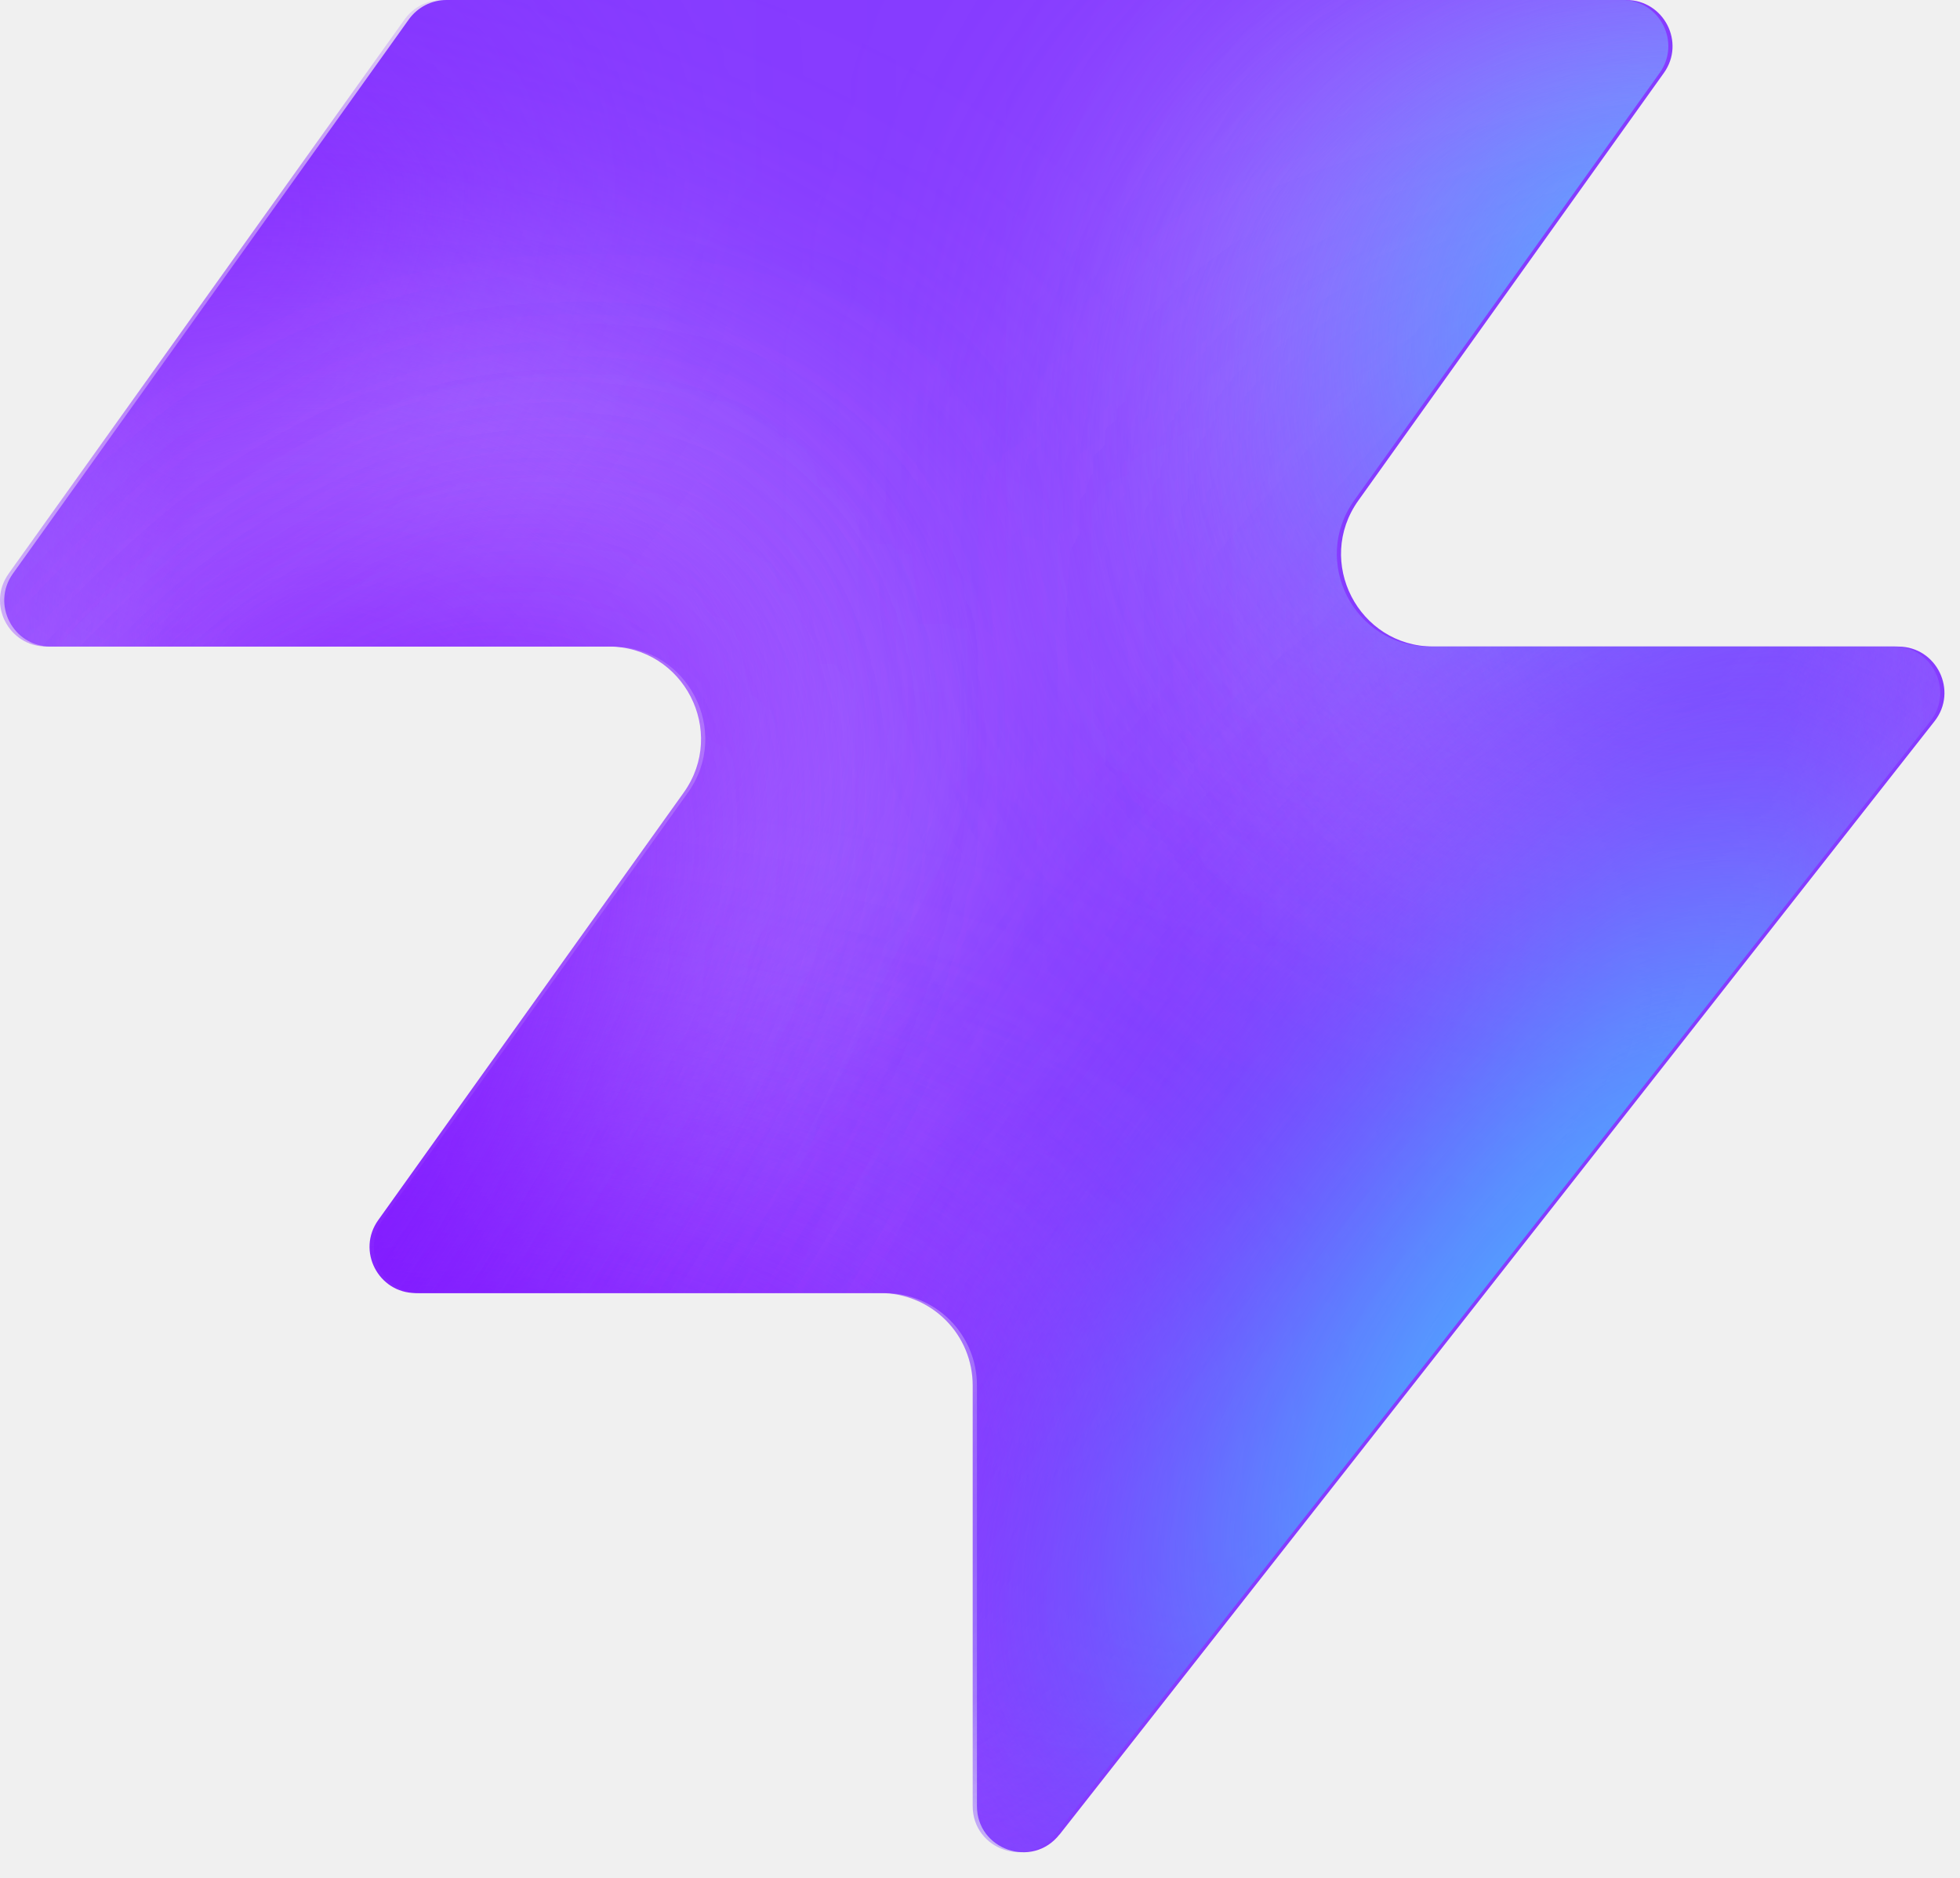
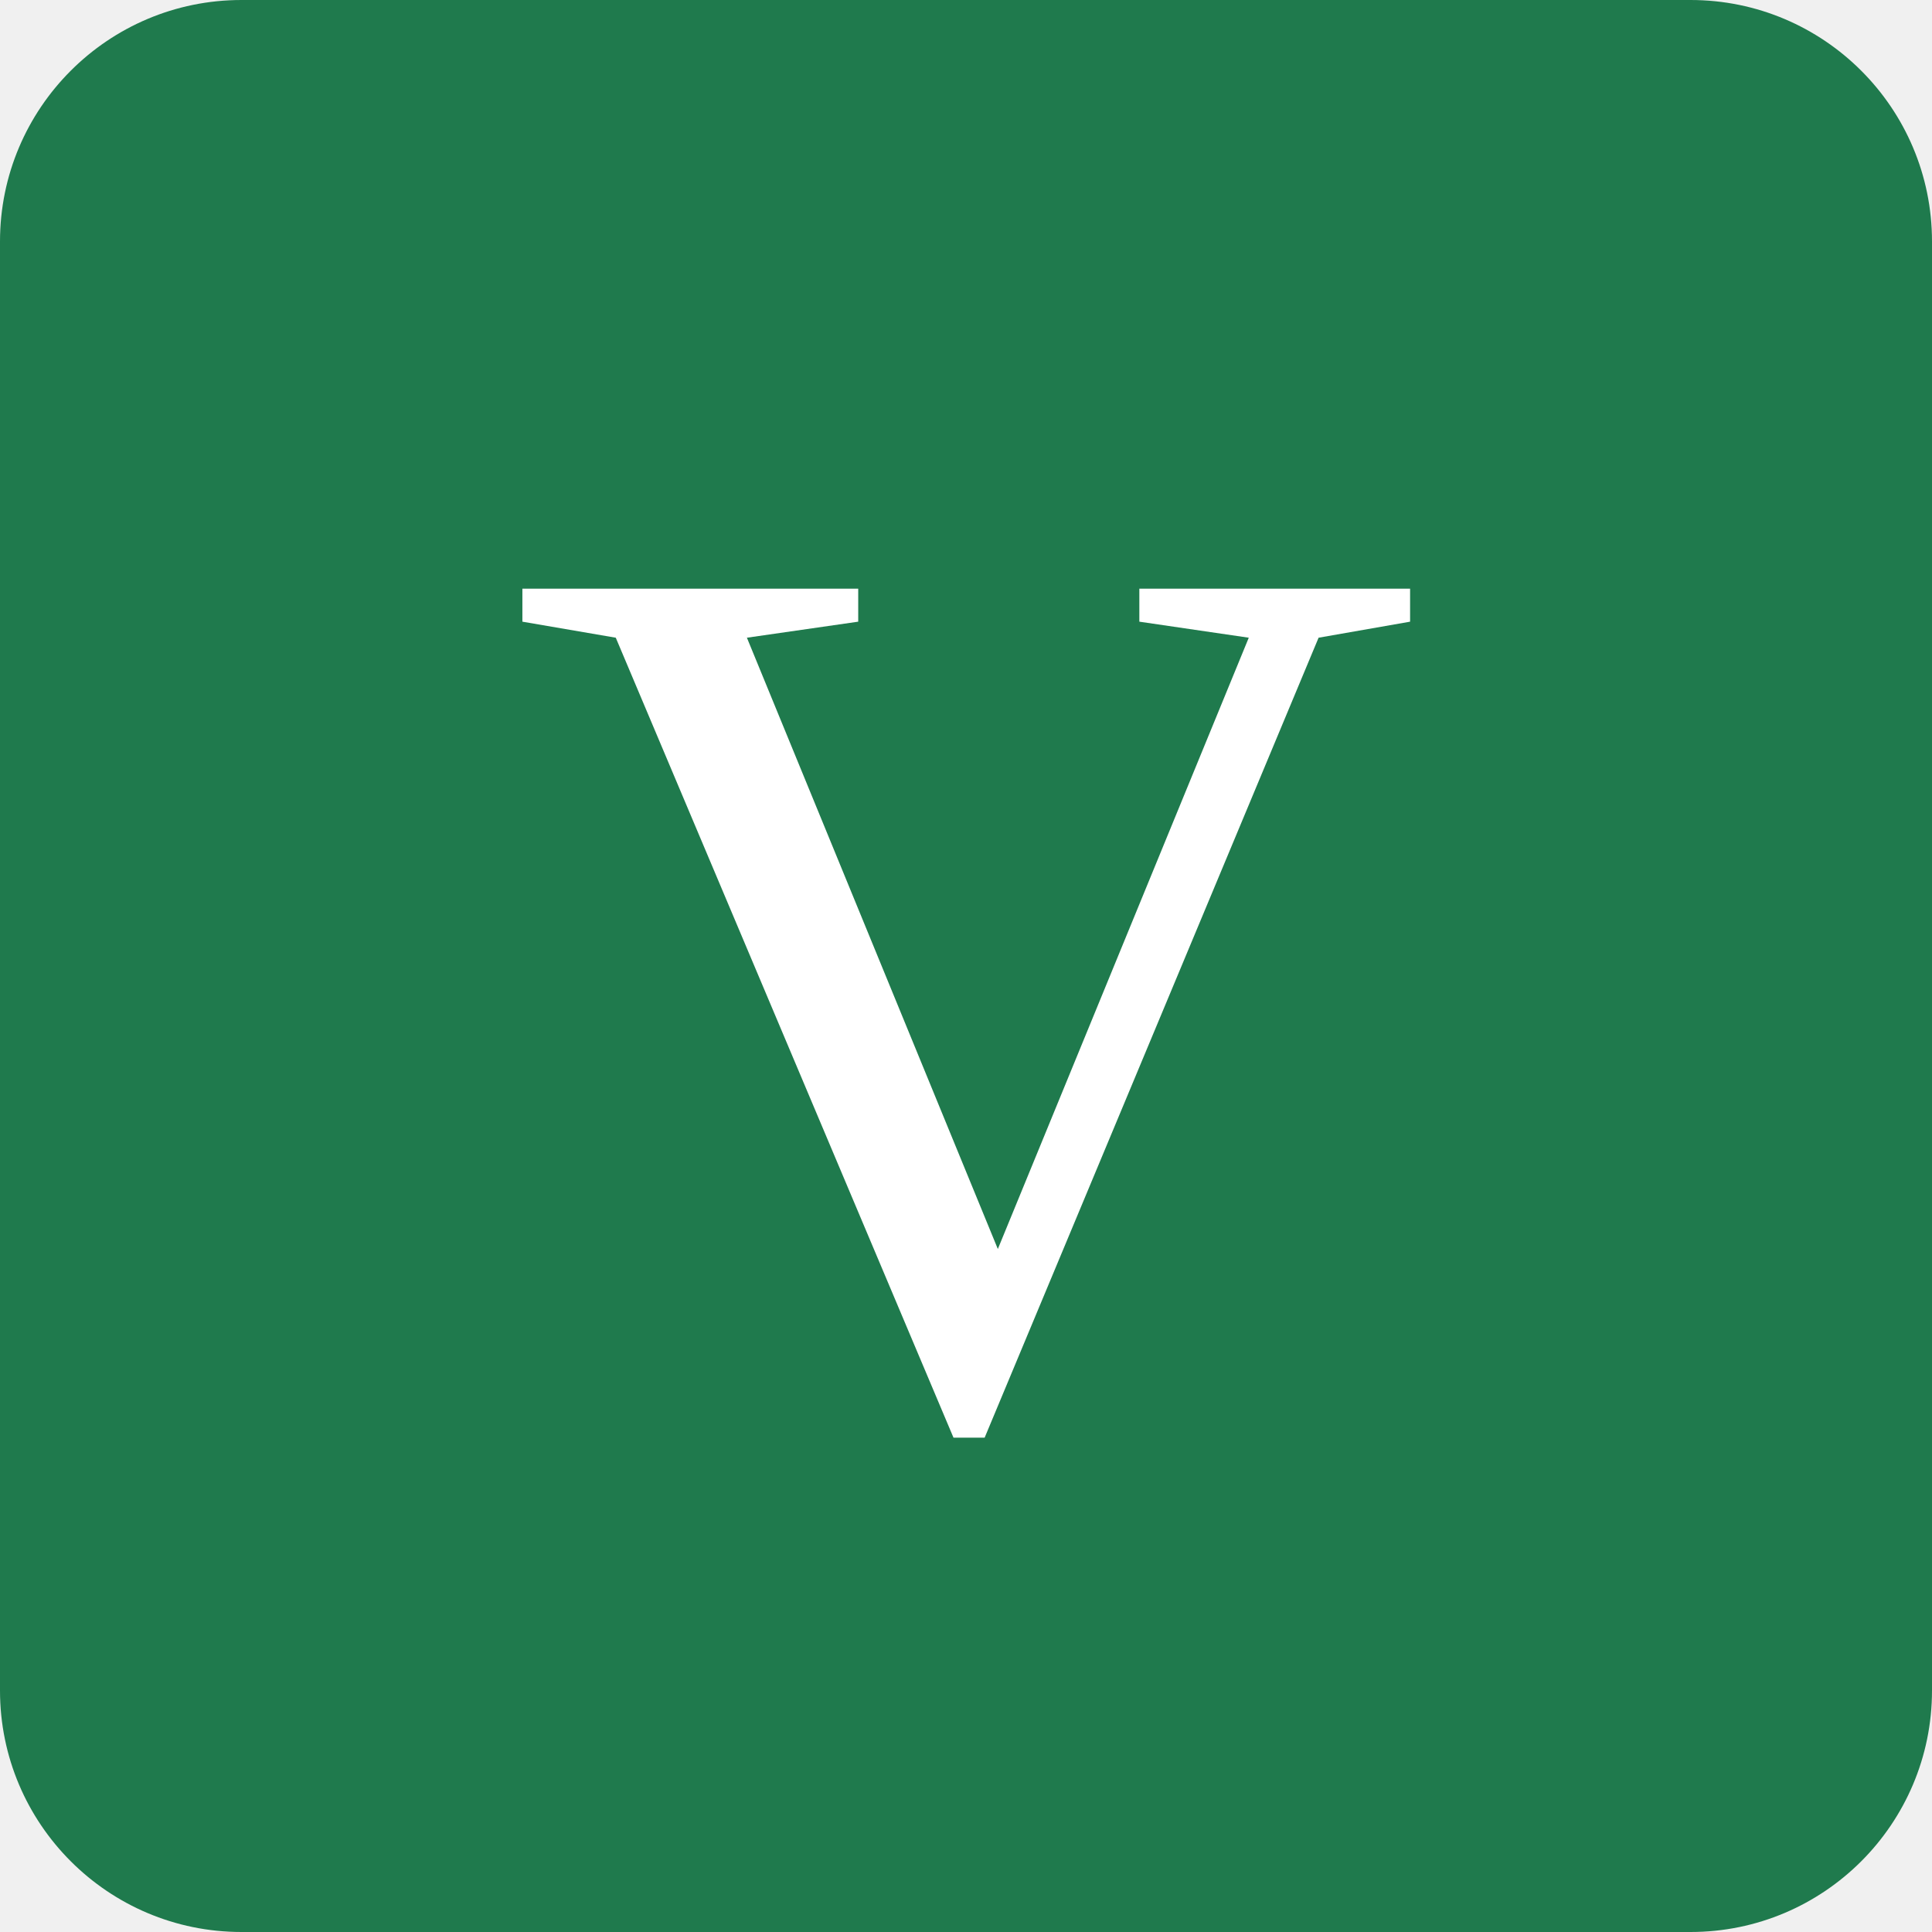
- <svg xmlns="http://www.w3.org/2000/svg" width="48" height="46" fill="none" viewBox="0 0 48 46">
-   <path fill="#863bff" d="M25.946 44.938c-.664.845-2.021.375-2.021-.698V33.937a2.26 2.26 0 0 0-2.262-2.262H10.287c-.92 0-1.456-1.04-.92-1.788l7.48-10.471c1.07-1.497 0-3.578-1.842-3.578H1.237c-.92 0-1.456-1.04-.92-1.788L10.013.474c.214-.297.556-.474.92-.474h28.894c.92 0 1.456 1.04.92 1.788l-7.48 10.471c-1.07 1.498 0 3.579 1.842 3.579h11.377c.943 0 1.473 1.088.89 1.83L25.947 44.94z" style="fill:#863bff;fill:color(display-p3 .525 .23 1);fill-opacity:1" />
-   <mask id="a" width="48" height="46" x="0" y="0" maskUnits="userSpaceOnUse" style="mask-type:alpha">
-     <path fill="#000" d="M25.842 44.938c-.664.844-2.021.375-2.021-.698V33.937a2.26 2.26 0 0 0-2.262-2.262H10.183c-.92 0-1.456-1.04-.92-1.788l7.48-10.471c1.07-1.498 0-3.579-1.842-3.579H1.133c-.92 0-1.456-1.04-.92-1.787L9.91.473c.214-.297.556-.474.92-.474h28.894c.92 0 1.456 1.04.92 1.788l-7.48 10.471c-1.07 1.498 0 3.578 1.842 3.578h11.377c.943 0 1.473 1.088.89 1.832L25.843 44.94z" style="fill:#000;fill-opacity:1" />
-   </mask>
-   <g mask="url(#a)">
-     <g filter="url(#b)">
-       <ellipse cx="5.508" cy="14.704" fill="#ede6ff" rx="5.508" ry="14.704" style="fill:#ede6ff;fill:color(display-p3 .927 .903 1);fill-opacity:1" transform="matrix(.00324 1 1 -.00324 -4.47 31.516)" />
-     </g>
-     <g filter="url(#c)">
-       <ellipse cx="10.399" cy="29.851" fill="#ede6ff" rx="10.399" ry="29.851" style="fill:#ede6ff;fill:color(display-p3 .927 .903 1);fill-opacity:1" transform="matrix(.00324 1 1 -.00324 -39.328 7.883)" />
-     </g>
-     <g filter="url(#d)">
-       <ellipse cx="5.508" cy="30.487" fill="#7e14ff" rx="5.508" ry="30.487" style="fill:#7e14ff;fill:color(display-p3 .492 .077 1);fill-opacity:1" transform="rotate(89.814 -25.913 -14.639)scale(1 -1)" />
-     </g>
-     <g filter="url(#e)">
-       <ellipse cx="5.508" cy="30.599" fill="#7e14ff" rx="5.508" ry="30.599" style="fill:#7e14ff;fill:color(display-p3 .492 .077 1);fill-opacity:1" transform="rotate(89.814 -32.644 -3.334)scale(1 -1)" />
-     </g>
-     <g filter="url(#f)">
-       <ellipse cx="5.508" cy="30.599" fill="#7e14ff" rx="5.508" ry="30.599" style="fill:#7e14ff;fill:color(display-p3 .492 .077 1);fill-opacity:1" transform="matrix(.00324 1 1 -.00324 -34.34 30.47)" />
-     </g>
-     <g filter="url(#g)">
-       <ellipse cx="14.072" cy="22.078" fill="#ede6ff" rx="14.072" ry="22.078" style="fill:#ede6ff;fill:color(display-p3 .927 .903 1);fill-opacity:1" transform="rotate(93.35 24.506 48.493)scale(-1 1)" />
-     </g>
-     <g filter="url(#h)">
-       <ellipse cx="3.47" cy="21.501" fill="#7e14ff" rx="3.47" ry="21.501" style="fill:#7e14ff;fill:color(display-p3 .492 .077 1);fill-opacity:1" transform="rotate(89.009 28.708 47.59)scale(-1 1)" />
-     </g>
-     <g filter="url(#i)">
-       <ellipse cx="3.47" cy="21.501" fill="#7e14ff" rx="3.47" ry="21.501" style="fill:#7e14ff;fill:color(display-p3 .492 .077 1);fill-opacity:1" transform="rotate(89.009 28.708 47.59)scale(-1 1)" />
-     </g>
-     <g filter="url(#j)">
-       <ellipse cx=".387" cy="8.972" fill="#7e14ff" rx="4.407" ry="29.108" style="fill:#7e14ff;fill:color(display-p3 .492 .077 1);fill-opacity:1" transform="rotate(39.51 .387 8.972)" />
-     </g>
-     <g filter="url(#k)">
-       <ellipse cx="47.523" cy="-6.092" fill="#7e14ff" rx="4.407" ry="29.108" style="fill:#7e14ff;fill:color(display-p3 .492 .077 1);fill-opacity:1" transform="rotate(37.892 47.523 -6.092)" />
-     </g>
-     <g filter="url(#l)">
-       <ellipse cx="41.412" cy="6.333" fill="#47bfff" rx="5.971" ry="9.665" style="fill:#47bfff;fill:color(display-p3 .28 .748 1);fill-opacity:1" transform="rotate(37.892 41.412 6.333)" />
-     </g>
-     <g filter="url(#m)">
-       <ellipse cx="-1.879" cy="38.332" fill="#7e14ff" rx="4.407" ry="29.108" style="fill:#7e14ff;fill:color(display-p3 .492 .077 1);fill-opacity:1" transform="rotate(37.892 -1.88 38.332)" />
-     </g>
-     <g filter="url(#n)">
-       <ellipse cx="-1.879" cy="38.332" fill="#7e14ff" rx="4.407" ry="29.108" style="fill:#7e14ff;fill:color(display-p3 .492 .077 1);fill-opacity:1" transform="rotate(37.892 -1.88 38.332)" />
-     </g>
-     <g filter="url(#o)">
-       <ellipse cx="35.651" cy="29.907" fill="#7e14ff" rx="4.407" ry="29.108" style="fill:#7e14ff;fill:color(display-p3 .492 .077 1);fill-opacity:1" transform="rotate(37.892 35.651 29.907)" />
-     </g>
-     <g filter="url(#p)">
-       <ellipse cx="38.418" cy="32.4" fill="#47bfff" rx="5.971" ry="15.297" style="fill:#47bfff;fill:color(display-p3 .28 .748 1);fill-opacity:1" transform="rotate(37.892 38.418 32.4)" />
-     </g>
-   </g>
-   <defs>
-     <filter id="b" width="60.045" height="41.654" x="-19.77" y="16.149" color-interpolation-filters="sRGB" filterUnits="userSpaceOnUse">
-       <feFlood flood-opacity="0" result="BackgroundImageFix" />
-       <feBlend in="SourceGraphic" in2="BackgroundImageFix" result="shape" />
-       <feGaussianBlur result="effect1_foregroundBlur_2002_17158" stdDeviation="7.659" />
-     </filter>
-     <filter id="c" width="90.34" height="51.437" x="-54.613" y="-7.533" color-interpolation-filters="sRGB" filterUnits="userSpaceOnUse">
-       <feFlood flood-opacity="0" result="BackgroundImageFix" />
-       <feBlend in="SourceGraphic" in2="BackgroundImageFix" result="shape" />
-       <feGaussianBlur result="effect1_foregroundBlur_2002_17158" stdDeviation="7.659" />
-     </filter>
-     <filter id="d" width="79.355" height="29.4" x="-49.64" y="2.03" color-interpolation-filters="sRGB" filterUnits="userSpaceOnUse">
-       <feFlood flood-opacity="0" result="BackgroundImageFix" />
-       <feBlend in="SourceGraphic" in2="BackgroundImageFix" result="shape" />
-       <feGaussianBlur result="effect1_foregroundBlur_2002_17158" stdDeviation="4.596" />
-     </filter>
-     <filter id="e" width="79.579" height="29.4" x="-45.045" y="20.029" color-interpolation-filters="sRGB" filterUnits="userSpaceOnUse">
-       <feFlood flood-opacity="0" result="BackgroundImageFix" />
-       <feBlend in="SourceGraphic" in2="BackgroundImageFix" result="shape" />
-       <feGaussianBlur result="effect1_foregroundBlur_2002_17158" stdDeviation="4.596" />
-     </filter>
-     <filter id="f" width="79.579" height="29.4" x="-43.513" y="21.178" color-interpolation-filters="sRGB" filterUnits="userSpaceOnUse">
-       <feFlood flood-opacity="0" result="BackgroundImageFix" />
-       <feBlend in="SourceGraphic" in2="BackgroundImageFix" result="shape" />
-       <feGaussianBlur result="effect1_foregroundBlur_2002_17158" stdDeviation="4.596" />
-     </filter>
-     <filter id="g" width="74.749" height="58.852" x="15.756" y="-17.901" color-interpolation-filters="sRGB" filterUnits="userSpaceOnUse">
-       <feFlood flood-opacity="0" result="BackgroundImageFix" />
-       <feBlend in="SourceGraphic" in2="BackgroundImageFix" result="shape" />
-       <feGaussianBlur result="effect1_foregroundBlur_2002_17158" stdDeviation="7.659" />
-     </filter>
-     <filter id="h" width="61.377" height="25.362" x="23.548" y="2.284" color-interpolation-filters="sRGB" filterUnits="userSpaceOnUse">
-       <feFlood flood-opacity="0" result="BackgroundImageFix" />
-       <feBlend in="SourceGraphic" in2="BackgroundImageFix" result="shape" />
-       <feGaussianBlur result="effect1_foregroundBlur_2002_17158" stdDeviation="4.596" />
-     </filter>
-     <filter id="i" width="61.377" height="25.362" x="23.548" y="2.284" color-interpolation-filters="sRGB" filterUnits="userSpaceOnUse">
-       <feFlood flood-opacity="0" result="BackgroundImageFix" />
-       <feBlend in="SourceGraphic" in2="BackgroundImageFix" result="shape" />
-       <feGaussianBlur result="effect1_foregroundBlur_2002_17158" stdDeviation="4.596" />
-     </filter>
-     <filter id="j" width="56.045" height="63.649" x="-27.636" y="-22.853" color-interpolation-filters="sRGB" filterUnits="userSpaceOnUse">
-       <feFlood flood-opacity="0" result="BackgroundImageFix" />
-       <feBlend in="SourceGraphic" in2="BackgroundImageFix" result="shape" />
-       <feGaussianBlur result="effect1_foregroundBlur_2002_17158" stdDeviation="4.596" />
-     </filter>
-     <filter id="k" width="54.814" height="64.646" x="20.116" y="-38.415" color-interpolation-filters="sRGB" filterUnits="userSpaceOnUse">
-       <feFlood flood-opacity="0" result="BackgroundImageFix" />
-       <feBlend in="SourceGraphic" in2="BackgroundImageFix" result="shape" />
-       <feGaussianBlur result="effect1_foregroundBlur_2002_17158" stdDeviation="4.596" />
-     </filter>
-     <filter id="l" width="33.541" height="35.313" x="24.641" y="-11.323" color-interpolation-filters="sRGB" filterUnits="userSpaceOnUse">
-       <feFlood flood-opacity="0" result="BackgroundImageFix" />
-       <feBlend in="SourceGraphic" in2="BackgroundImageFix" result="shape" />
-       <feGaussianBlur result="effect1_foregroundBlur_2002_17158" stdDeviation="4.596" />
-     </filter>
-     <filter id="m" width="54.814" height="64.646" x="-29.286" y="6.009" color-interpolation-filters="sRGB" filterUnits="userSpaceOnUse">
-       <feFlood flood-opacity="0" result="BackgroundImageFix" />
-       <feBlend in="SourceGraphic" in2="BackgroundImageFix" result="shape" />
-       <feGaussianBlur result="effect1_foregroundBlur_2002_17158" stdDeviation="4.596" />
-     </filter>
-     <filter id="n" width="54.814" height="64.646" x="-29.286" y="6.009" color-interpolation-filters="sRGB" filterUnits="userSpaceOnUse">
-       <feFlood flood-opacity="0" result="BackgroundImageFix" />
-       <feBlend in="SourceGraphic" in2="BackgroundImageFix" result="shape" />
-       <feGaussianBlur result="effect1_foregroundBlur_2002_17158" stdDeviation="4.596" />
-     </filter>
-     <filter id="o" width="54.814" height="64.646" x="8.244" y="-2.416" color-interpolation-filters="sRGB" filterUnits="userSpaceOnUse">
-       <feFlood flood-opacity="0" result="BackgroundImageFix" />
-       <feBlend in="SourceGraphic" in2="BackgroundImageFix" result="shape" />
-       <feGaussianBlur result="effect1_foregroundBlur_2002_17158" stdDeviation="4.596" />
-     </filter>
-     <filter id="p" width="39.409" height="43.623" x="18.713" y="10.588" color-interpolation-filters="sRGB" filterUnits="userSpaceOnUse">
-       <feFlood flood-opacity="0" result="BackgroundImageFix" />
-       <feBlend in="SourceGraphic" in2="BackgroundImageFix" result="shape" />
-       <feGaussianBlur result="effect1_foregroundBlur_2002_17158" stdDeviation="4.596" />
-     </filter>
-   </defs>
+ <svg xmlns="http://www.w3.org/2000/svg" viewBox="0 0 32 32">
+   <rect width="32" height="32" rx="4" fill="#1f7a4d" />
+   <text x="16" y="23.5" fill="#fff" font-family="Georgia, 'Times New Roman', serif" font-size="21" text-anchor="middle">V</text>
</svg>
